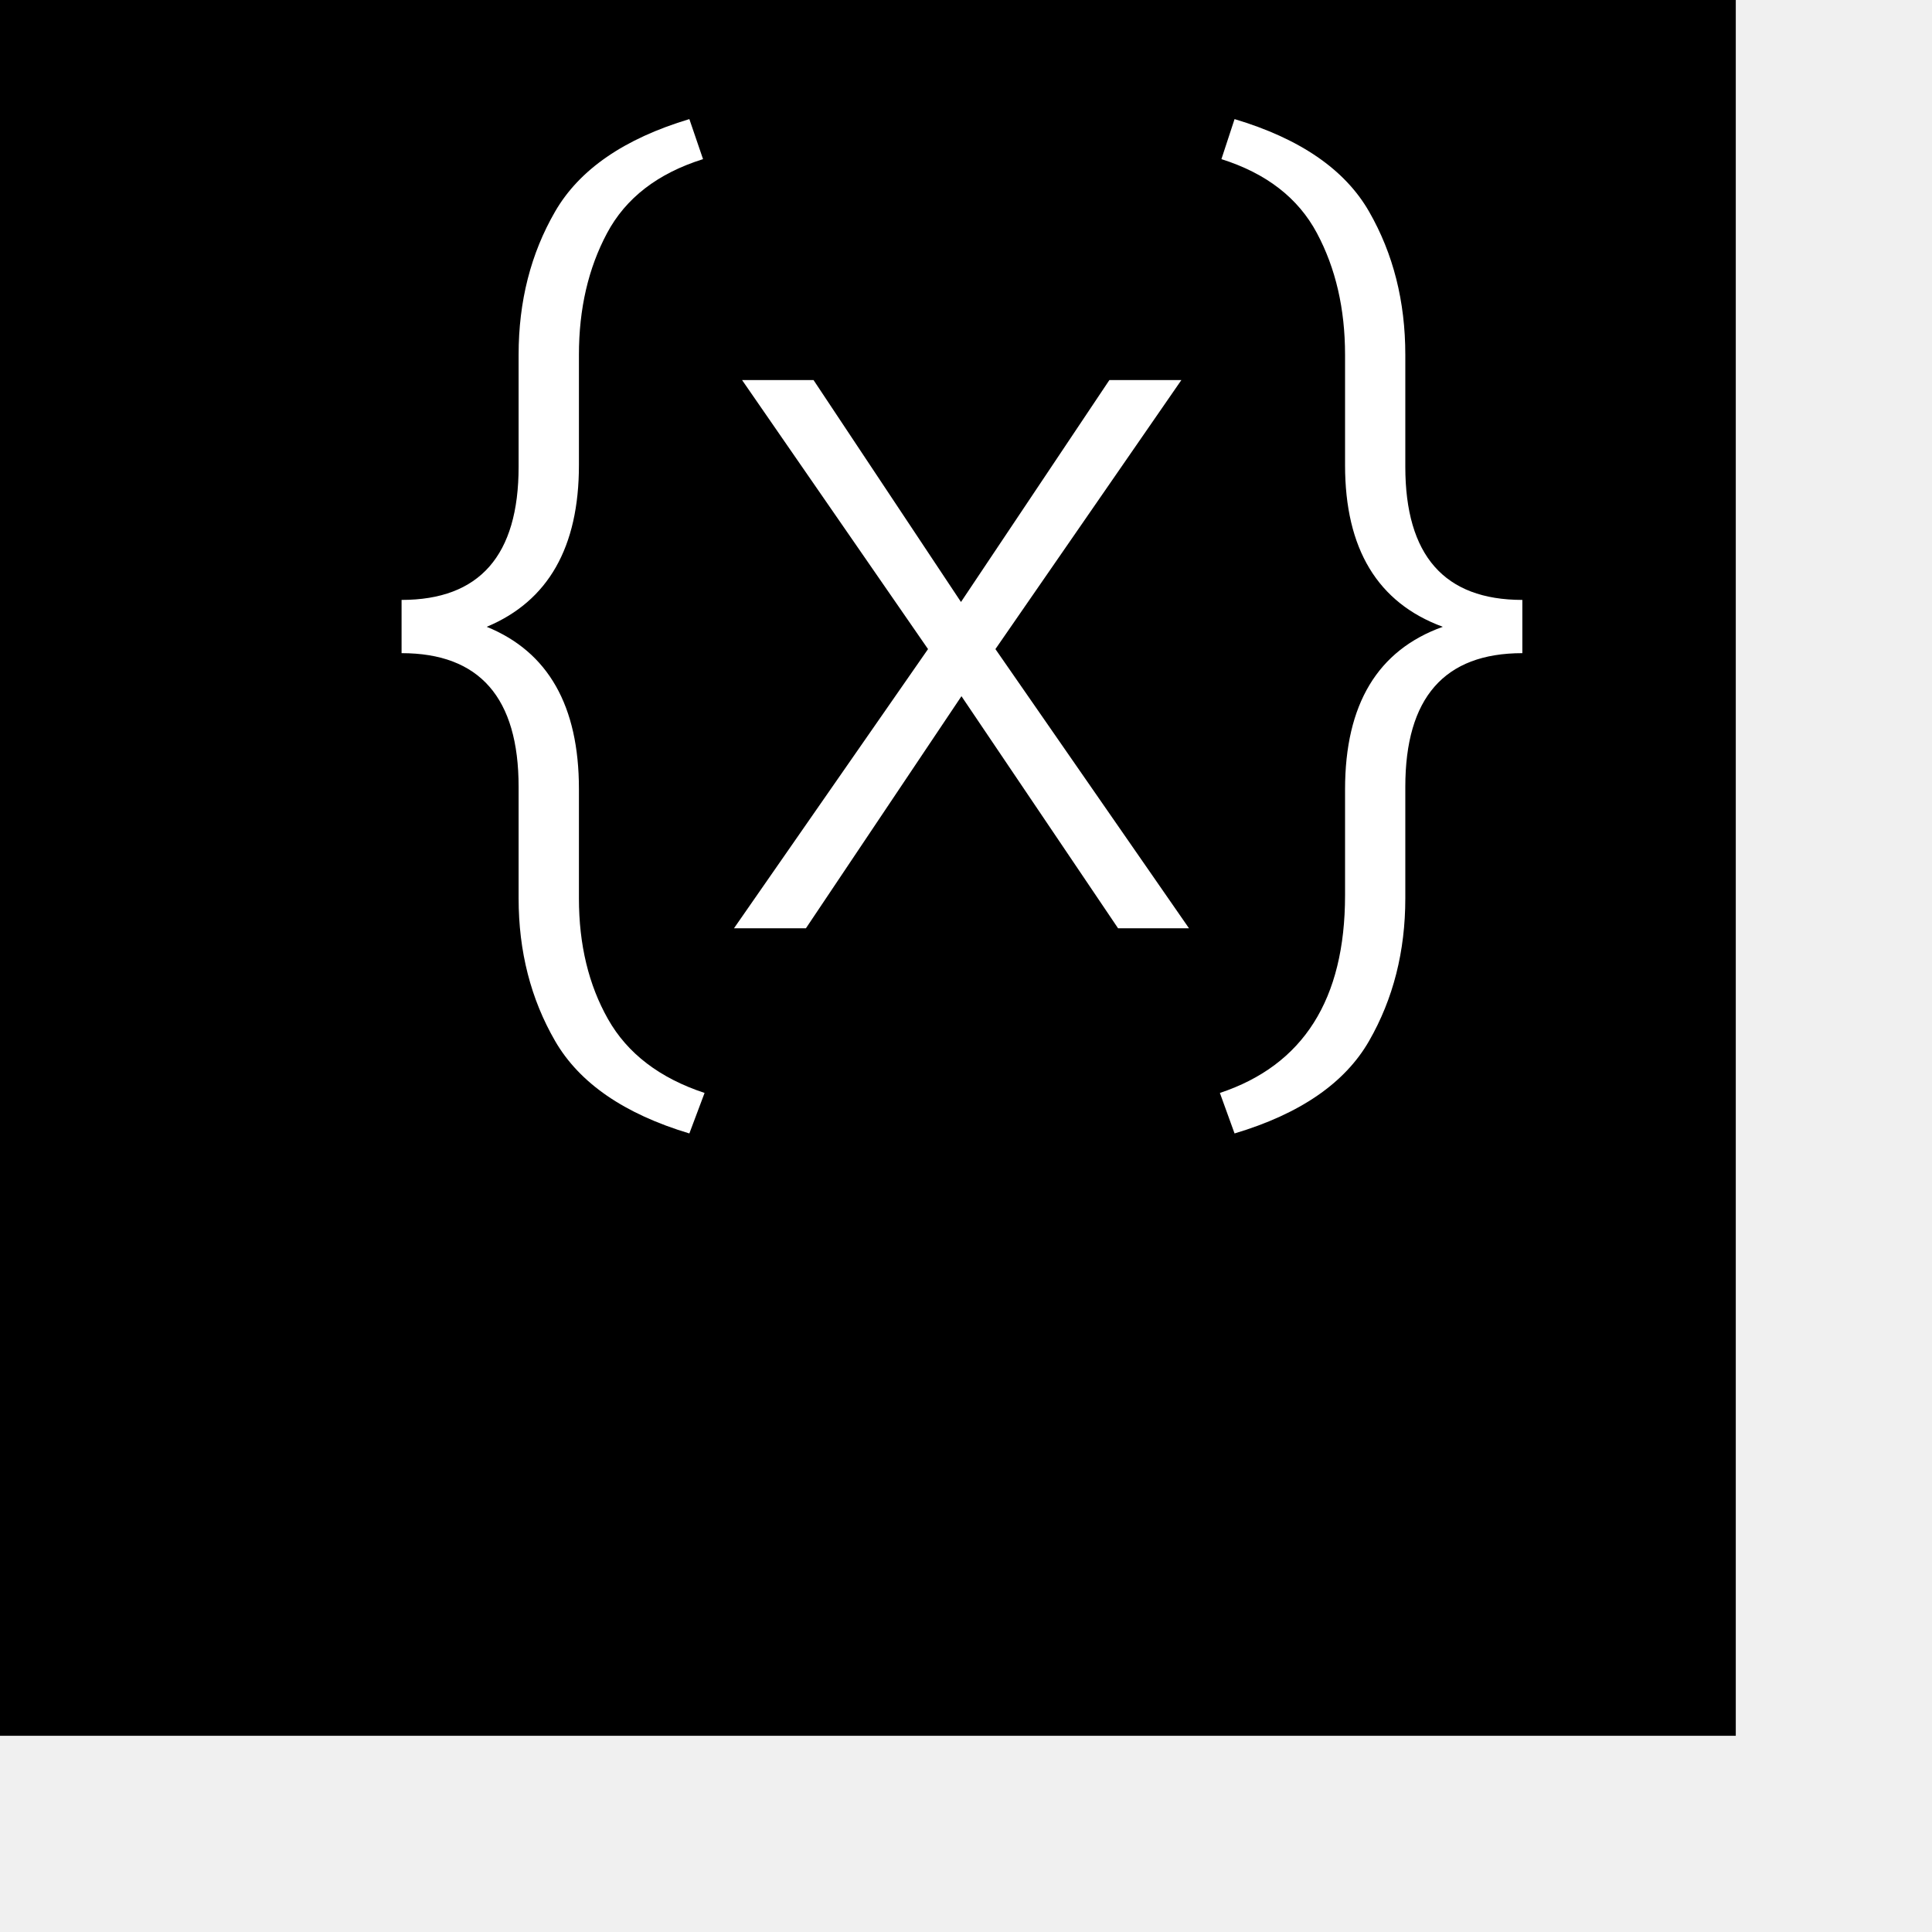
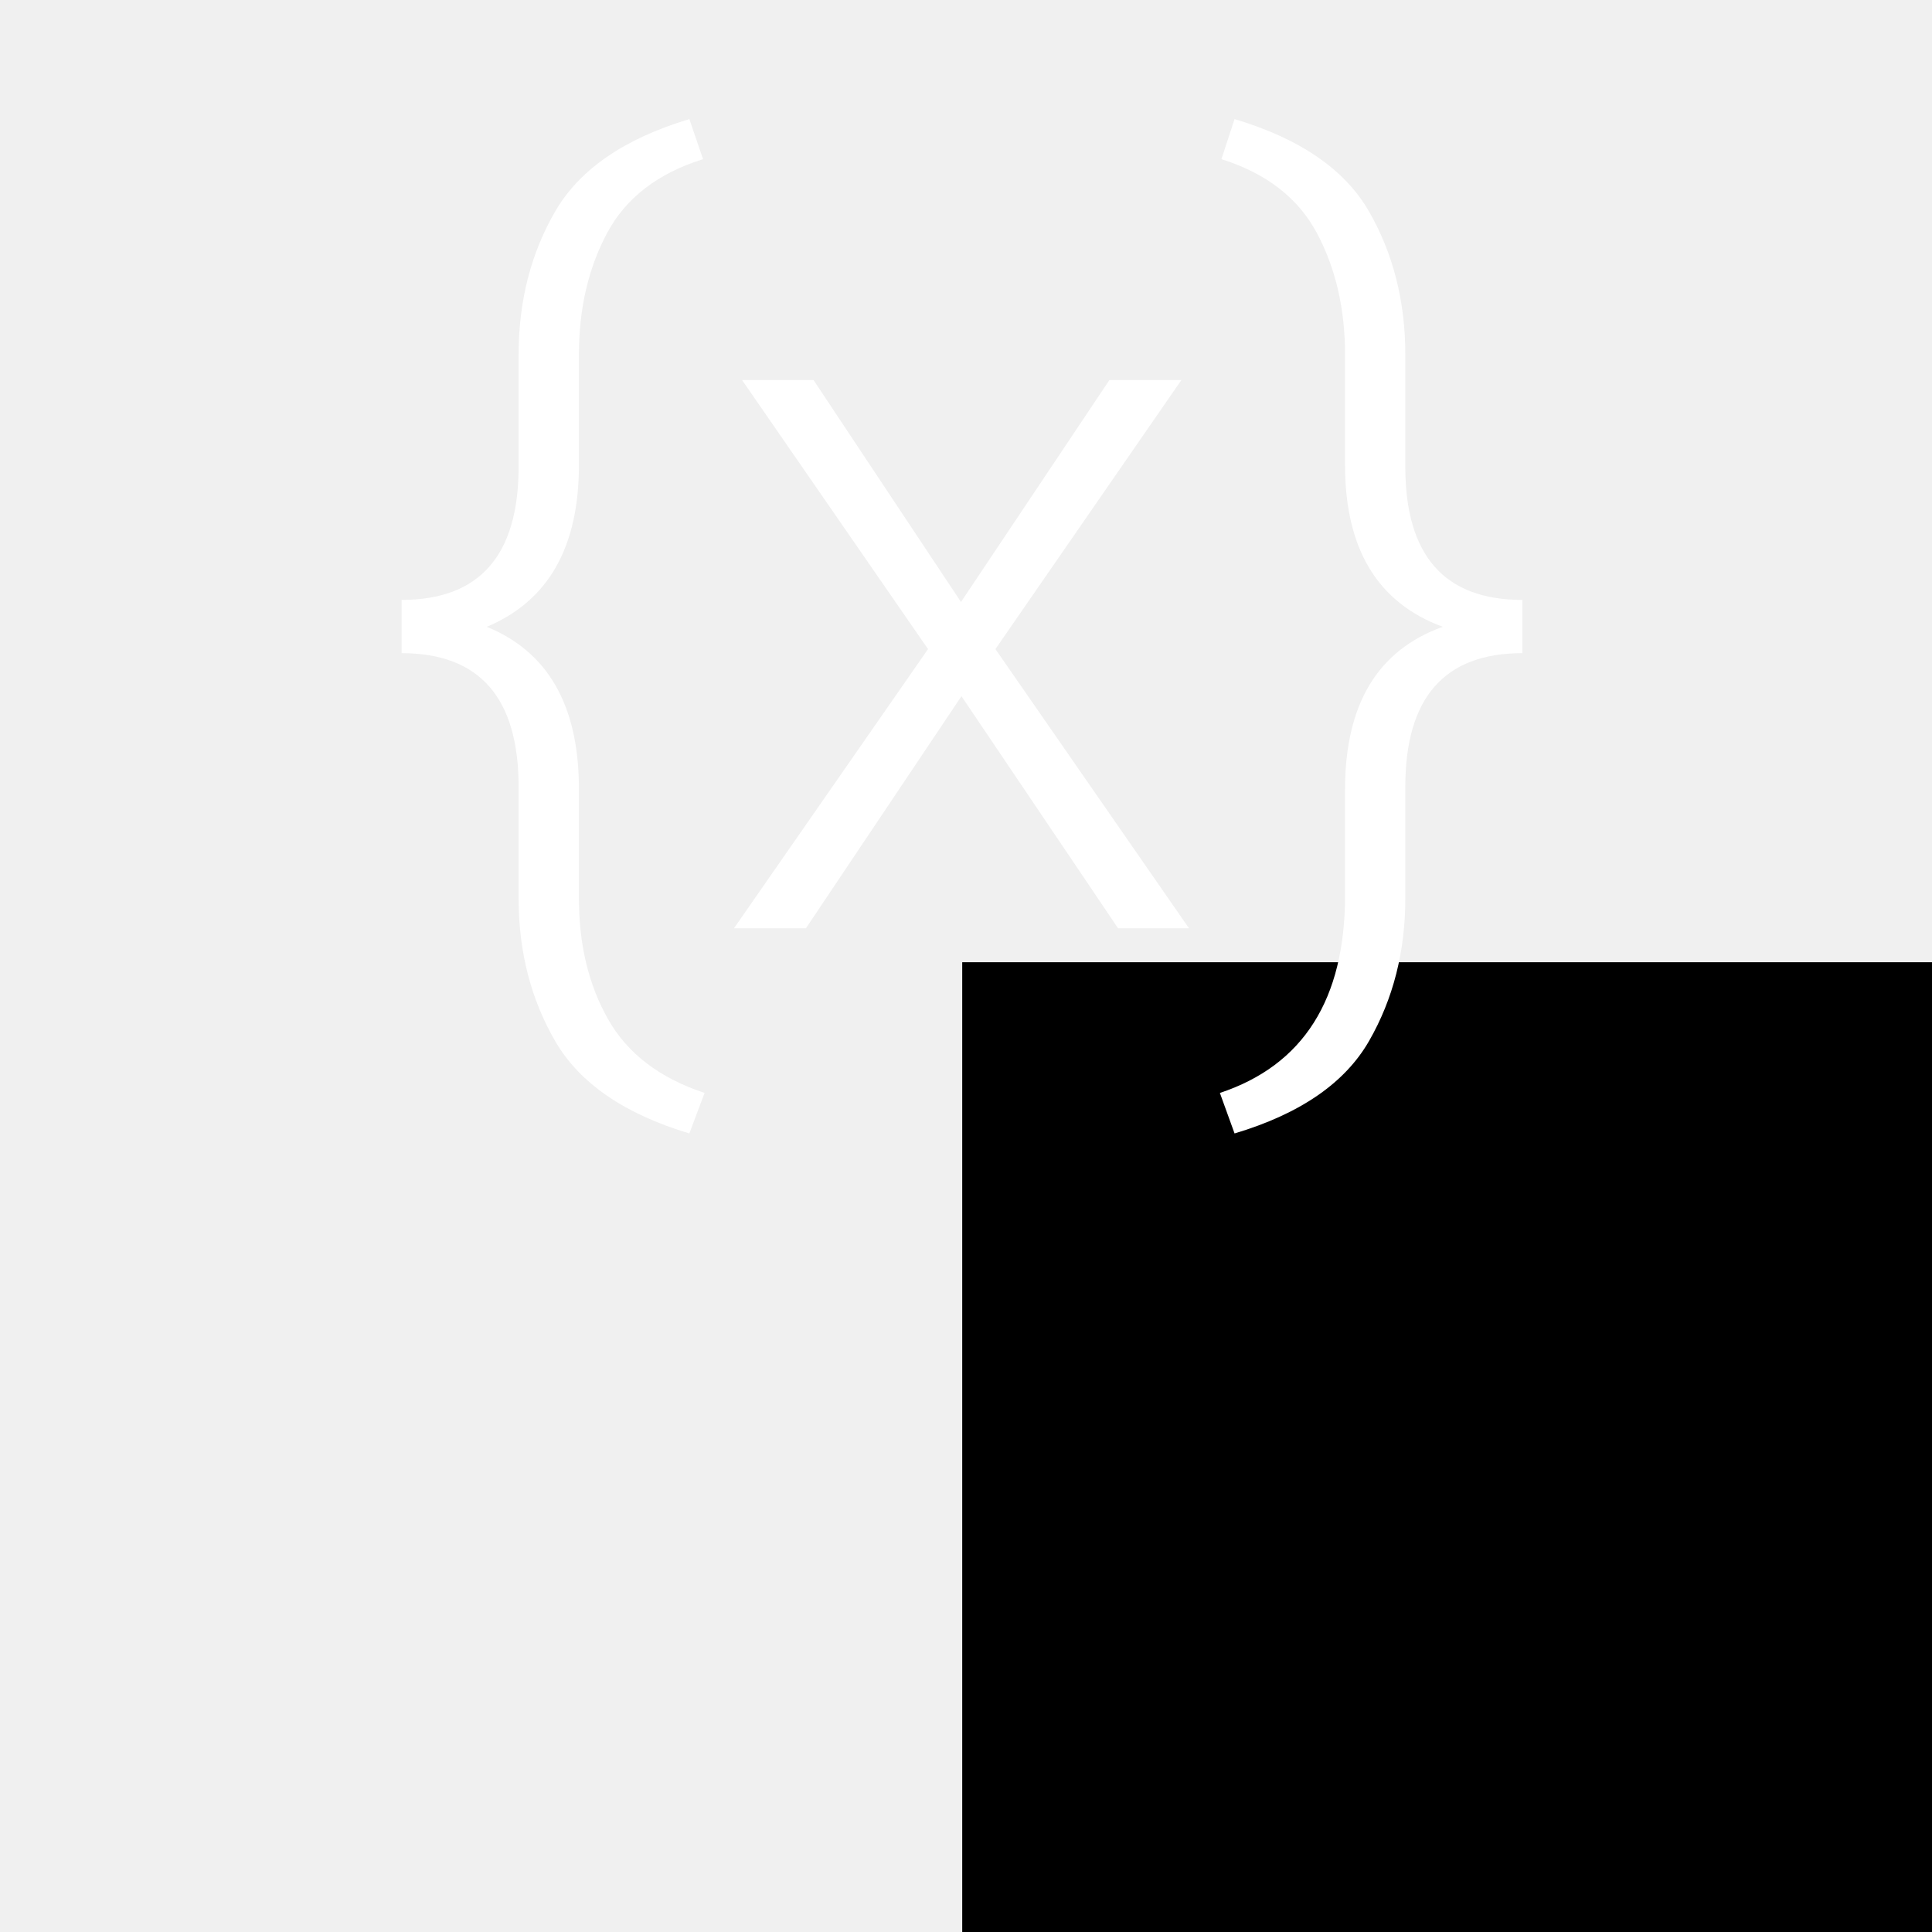
<svg xmlns="http://www.w3.org/2000/svg" width="532" height="532" viewBox="0 0 512 512">
-   <rect width="460" height="460" fill="{c}" />
+   <rect x="255" y="255" width="460" height="460" fill="{c}" />
  <text x="255" y="246" alignment-baseline="central" text-anchor="middle" fill="#fff" font-size="275" font-weight="300" font-family="Roboto">{x}</text>
</svg>
